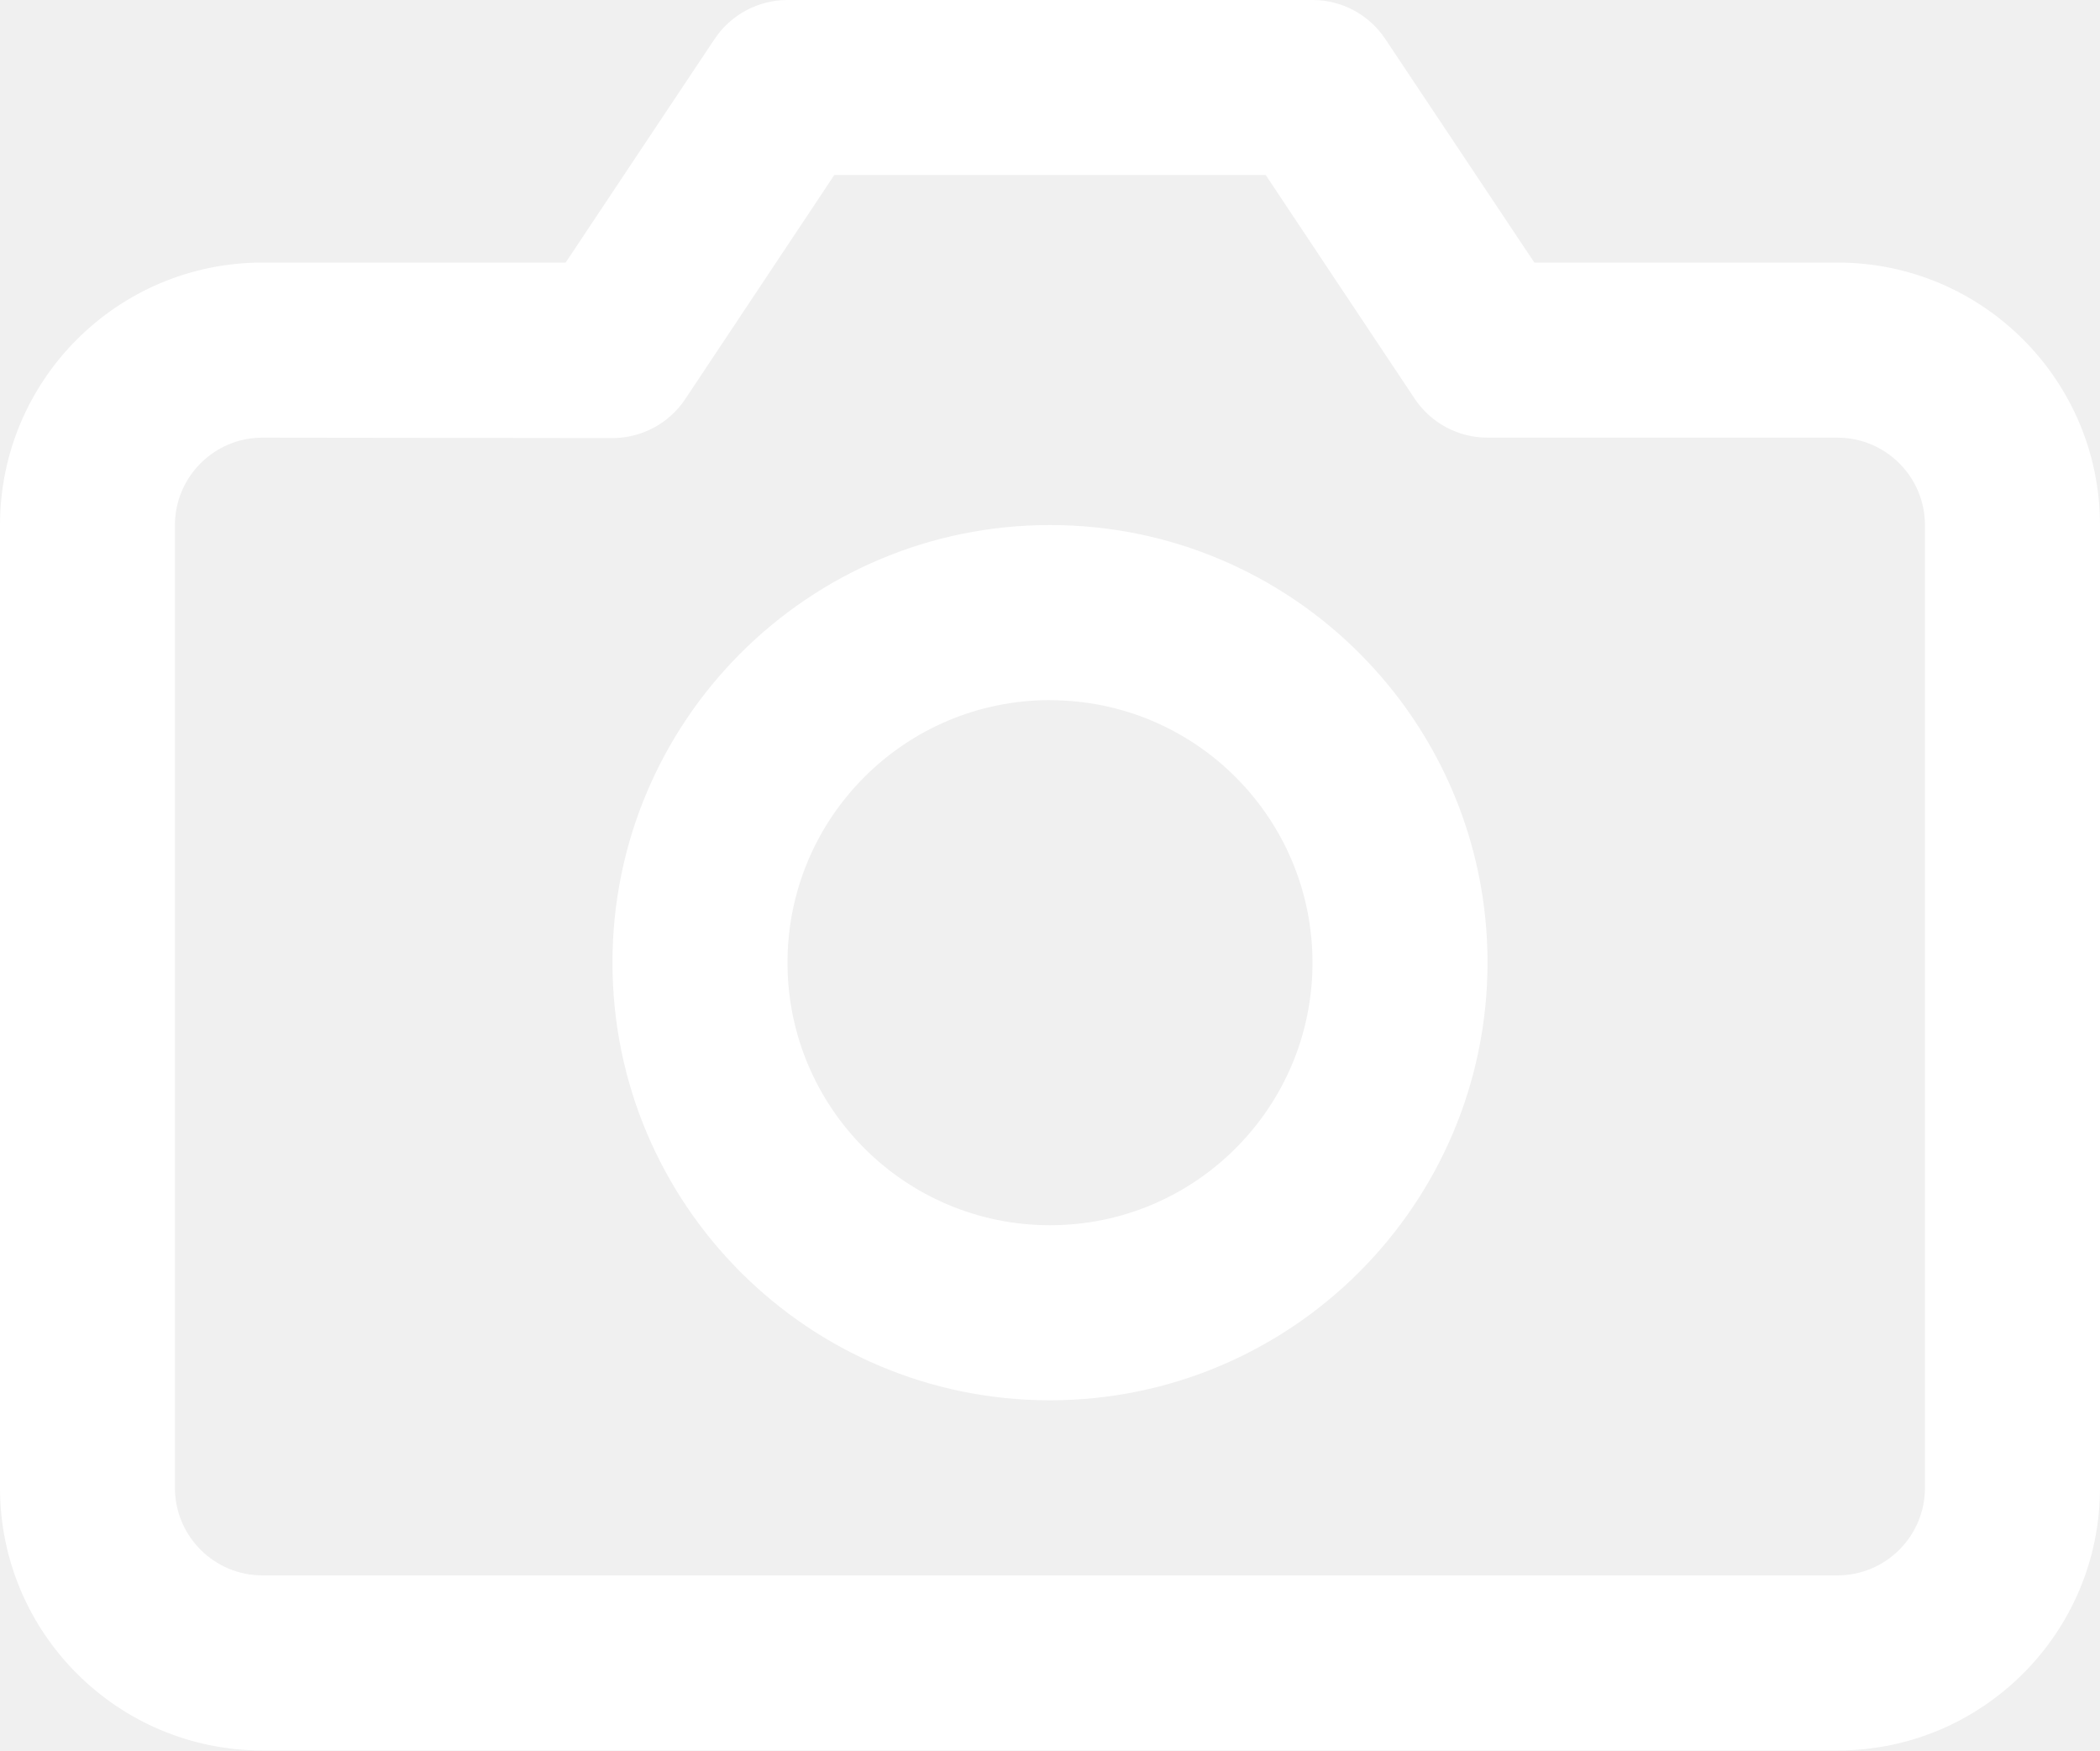
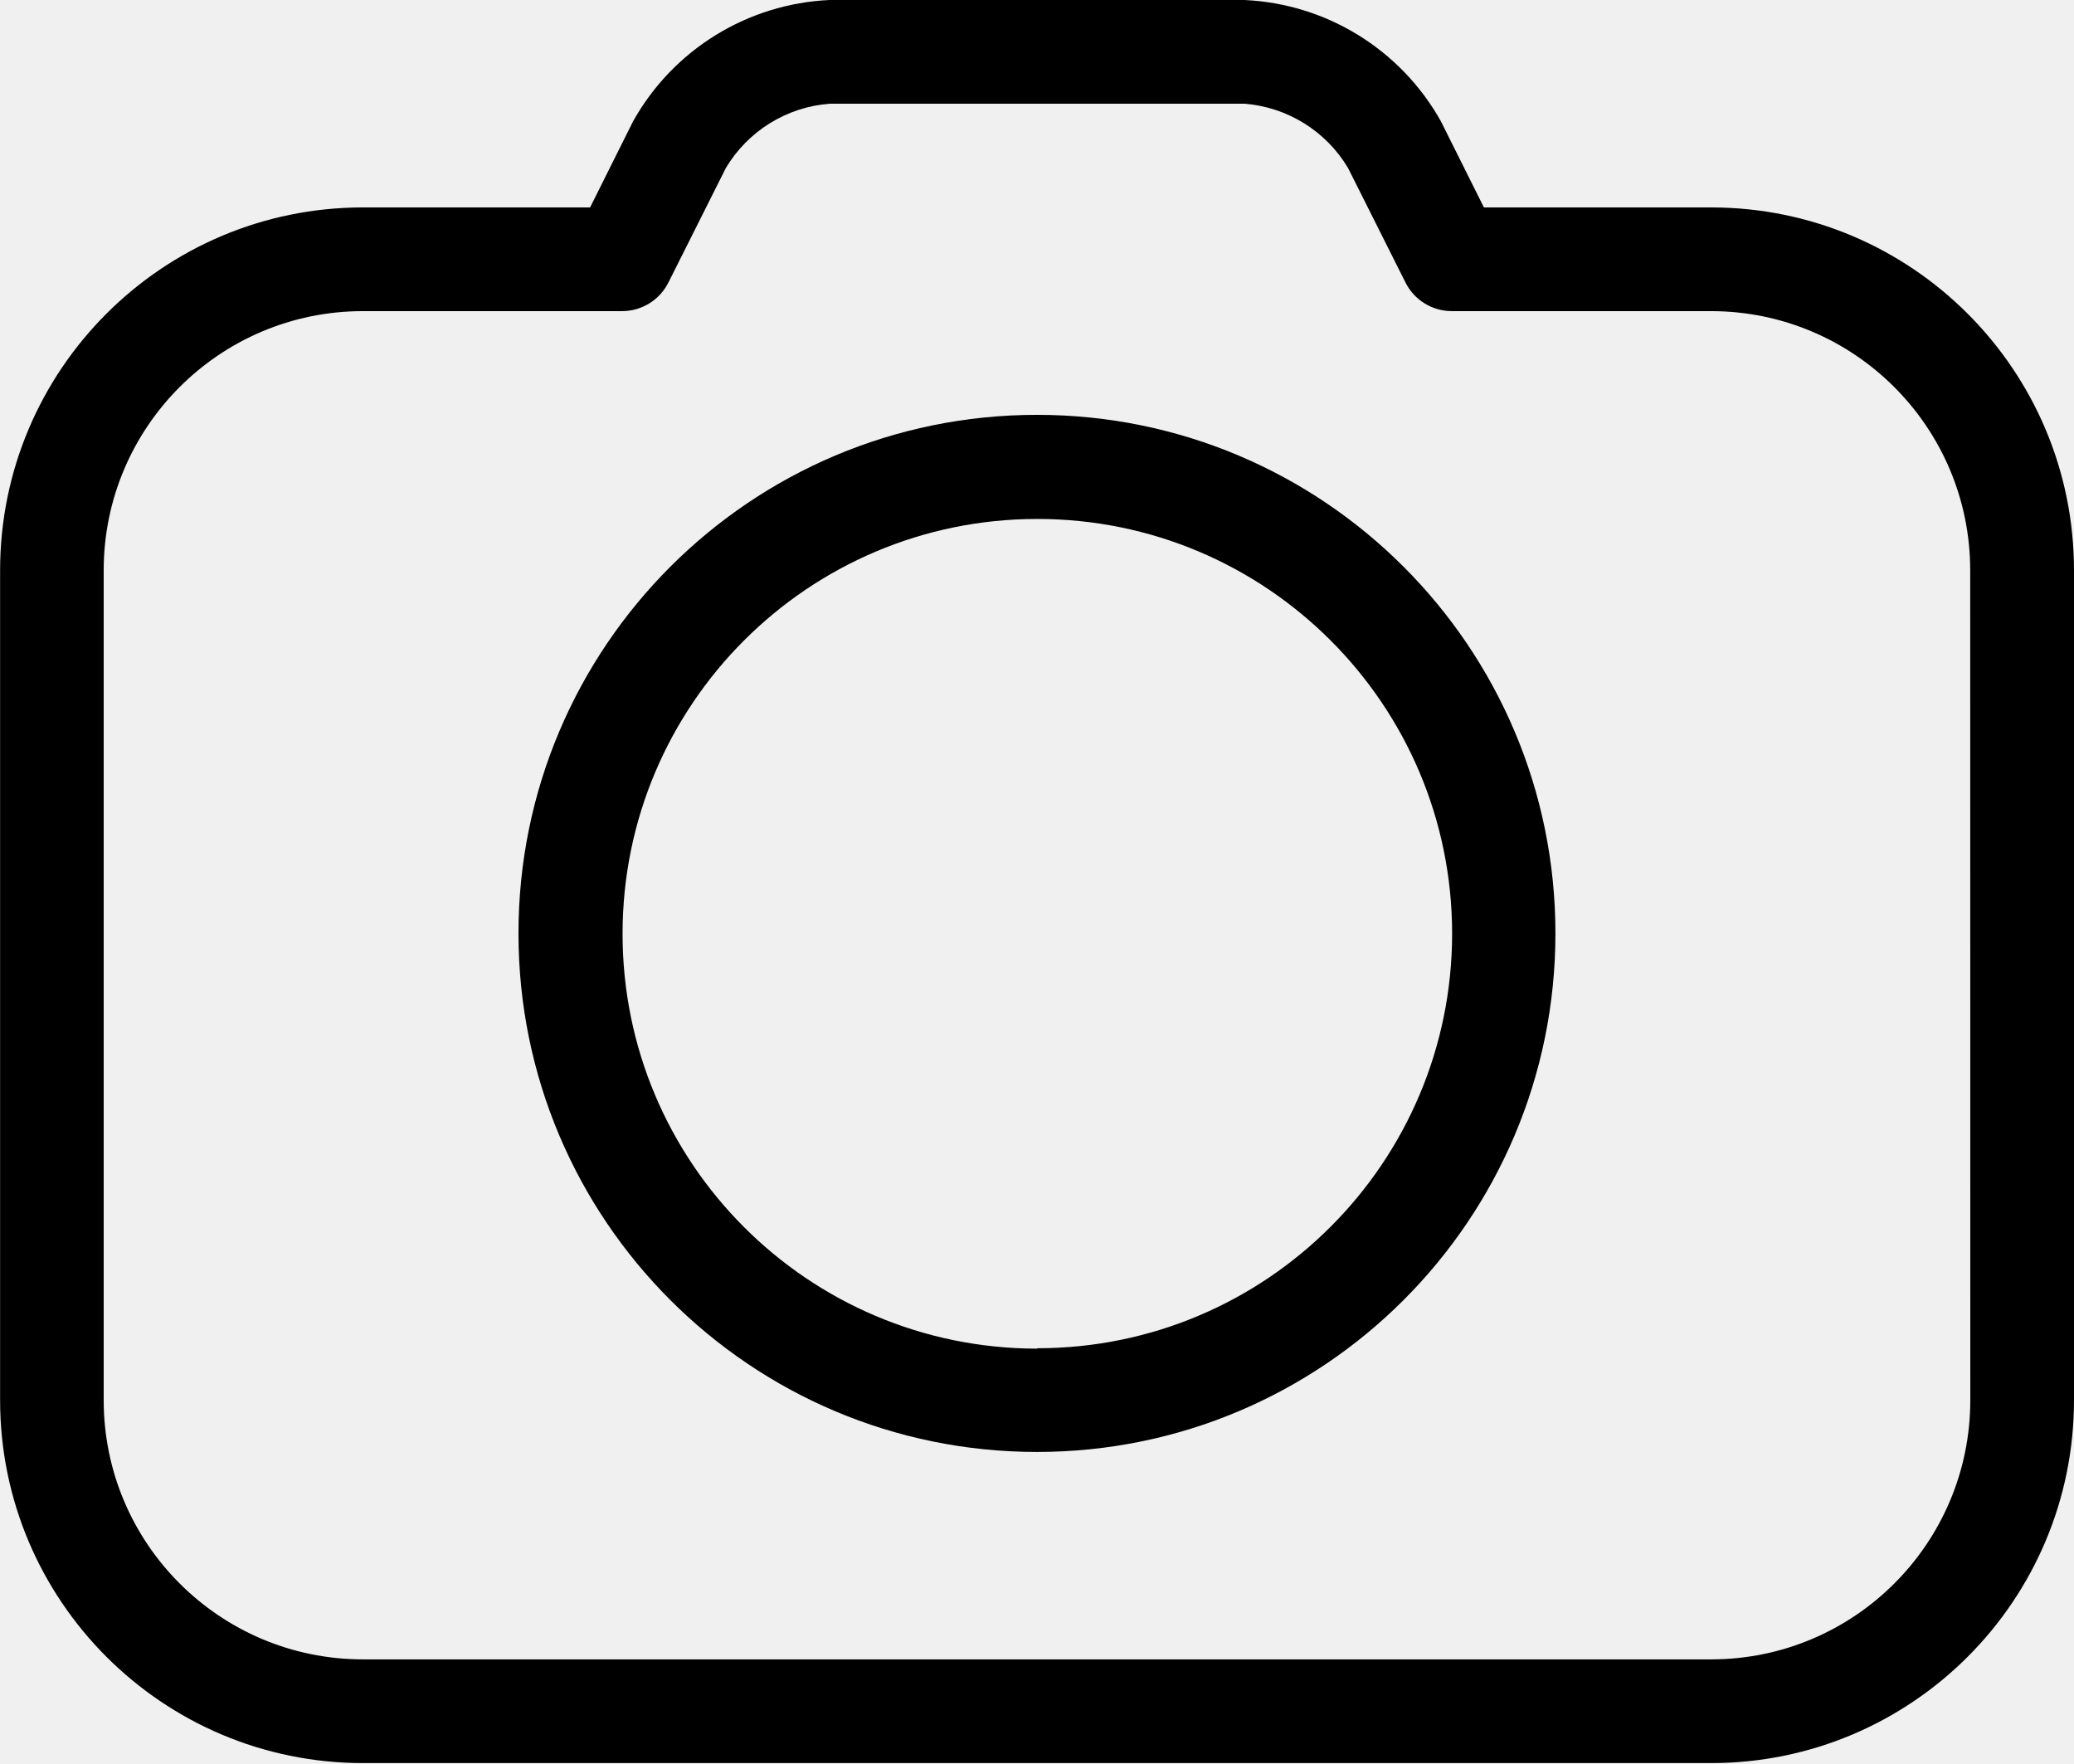
- <svg xmlns="http://www.w3.org/2000/svg" id="Component_36_1" data-name="Component 36 – 1" width="20" height="16.667" viewBox="0 0 20 16.667">
+ <svg xmlns="http://www.w3.org/2000/svg" id="Component_36_1" data-name="Component 36 – 1" width="20.881" height="17.749" viewBox="0 0 20.881 17.749">
  <defs>
    <clipPath id="clip-path">
-       <path id="Combined_Shape" data-name="Combined Shape" d="M17.5,16.667H2.5a2.5,2.5,0,0,1-2.5-2.5V5A2.5,2.5,0,0,1,2.5,2.5H5.387L6.806.371A.835.835,0,0,1,7.5,0h5a.832.832,0,0,1,.693.371L14.613,2.5H17.5A2.5,2.5,0,0,1,20,5v9.166A2.5,2.5,0,0,1,17.5,16.667Zm-15-12.5A.834.834,0,0,0,1.666,5v9.166A.834.834,0,0,0,2.5,15h15a.834.834,0,0,0,.833-.833V5a.834.834,0,0,0-.833-.833H14.167a.833.833,0,0,1-.694-.371L12.054,1.666H7.946L6.526,3.8a.832.832,0,0,1-.693.371ZM10,13.333a4.167,4.167,0,1,1,4.167-4.167A4.171,4.171,0,0,1,10,13.333Zm0-6.667a2.5,2.5,0,1,0,2.5,2.5A2.5,2.5,0,0,0,10,6.667Z" transform="translate(0 0)" />
+       <rect id="Rectangle_75" data-name="Rectangle 75" width="20.881" height="17.749" fill="none" />
    </clipPath>
  </defs>
-   <g id="Group_4287" data-name="Group 4287" clip-path="url(#clip-path)">
-     <g id="COLOR_black" data-name="COLOR/ black" transform="translate(0 -1.667)">
-       <rect id="COLOR_black_background" data-name="COLOR/ black background" width="20" height="20" fill="rgba(0,0,0,0)" />
-       <rect id="Rectangle" width="20" height="20" fill="#fff" />
-     </g>
+   <g id="Group_4369" data-name="Group 4369" clip-path="url(#clip-path)">
+     <path id="Path_344" data-name="Path 344" d="M107.62,81.92a5.22,5.22,0,1,0,5.22,5.22,5.22,5.22,0,0,0-5.22-5.22m0,9.4A4.176,4.176,0,1,1,111.8,87.14a4.176,4.176,0,0,1-4.176,4.176" transform="translate(-97.18 -77.744)" />
+     <path id="Path_345" data-name="Path 345" d="M17.226,2.088H14.939l-.433-.867A2.391,2.391,0,0,0,12.527,0H8.351A2.391,2.391,0,0,0,6.373,1.221l-.433.867H3.653A3.654,3.654,0,0,0,0,5.742v8.352a3.654,3.654,0,0,0,3.654,3.654H17.226a3.654,3.654,0,0,0,3.654-3.654V5.742a3.654,3.654,0,0,0-3.654-3.654m2.61,12.006a2.61,2.61,0,0,1-2.61,2.61H3.653a2.61,2.61,0,0,1-2.61-2.61V5.742a2.61,2.61,0,0,1,2.61-2.61h2.61a.522.522,0,0,0,.465-.287l.579-1.154a1.336,1.336,0,0,1,1.044-.647h4.176a1.336,1.336,0,0,1,1.044.647l.579,1.154a.522.522,0,0,0,.465.287h2.61a2.61,2.61,0,0,1,2.61,2.61Z" transform="translate(0.001)" />
  </g>
</svg>
